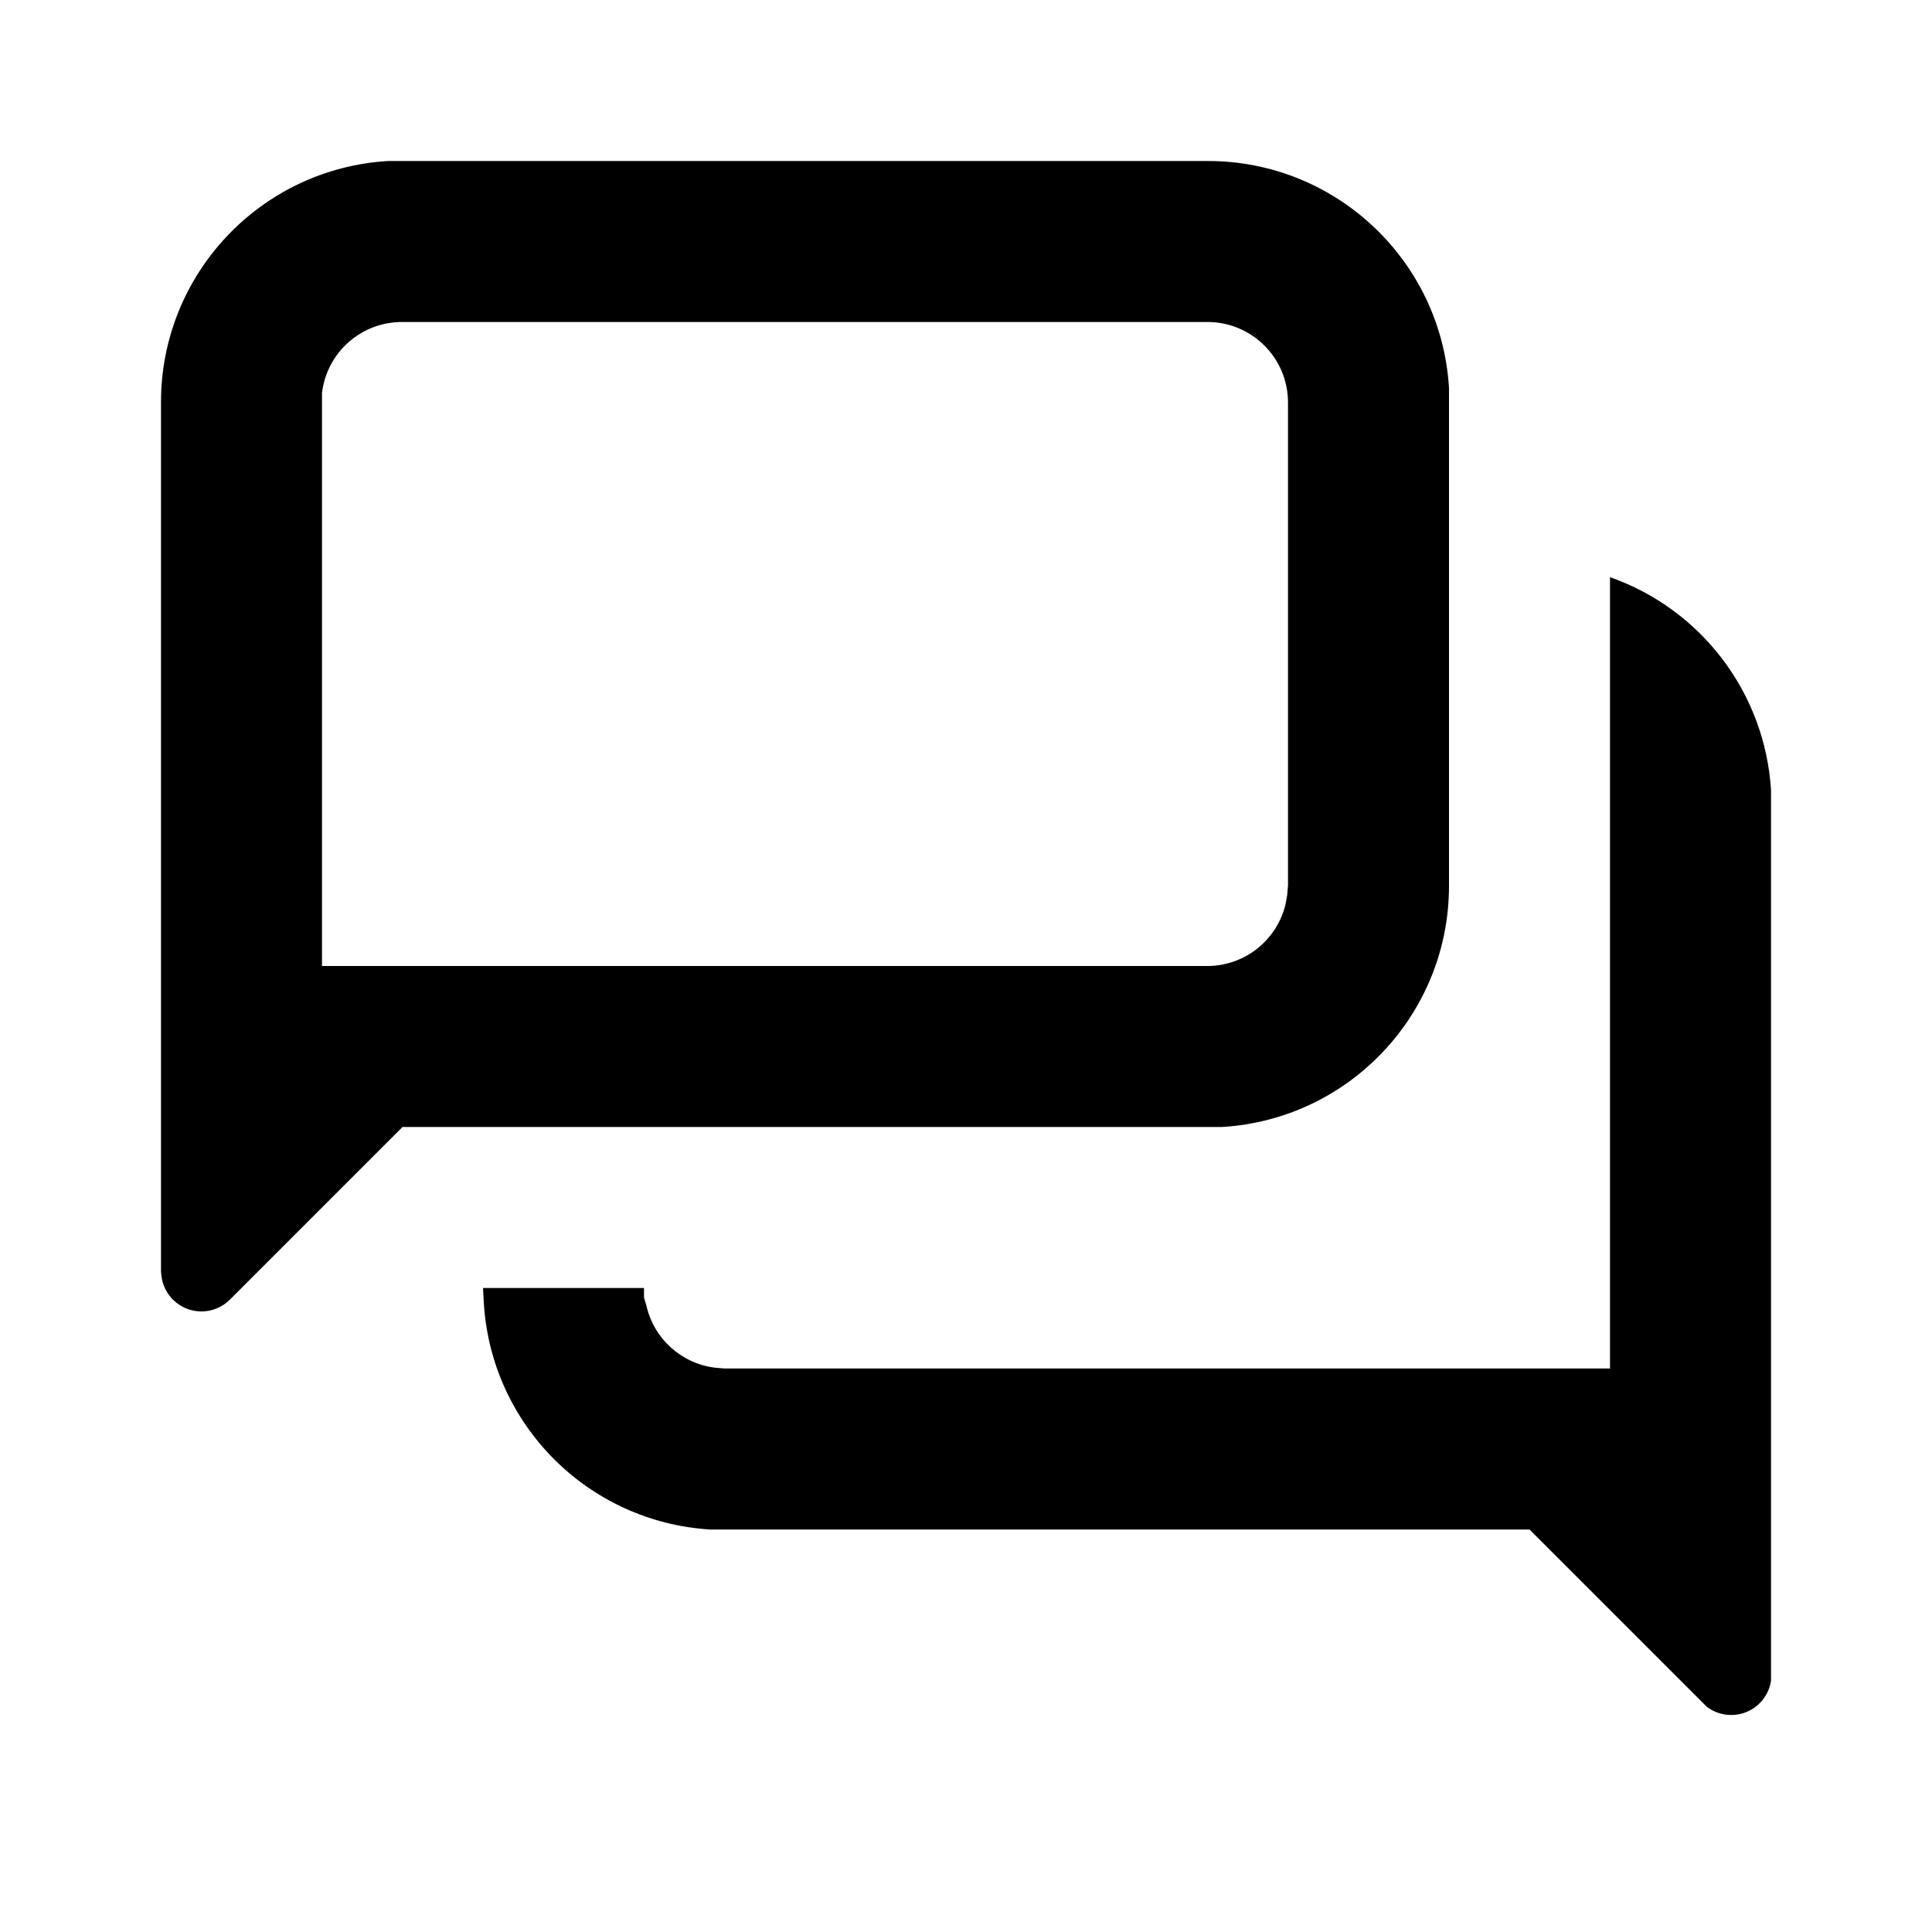
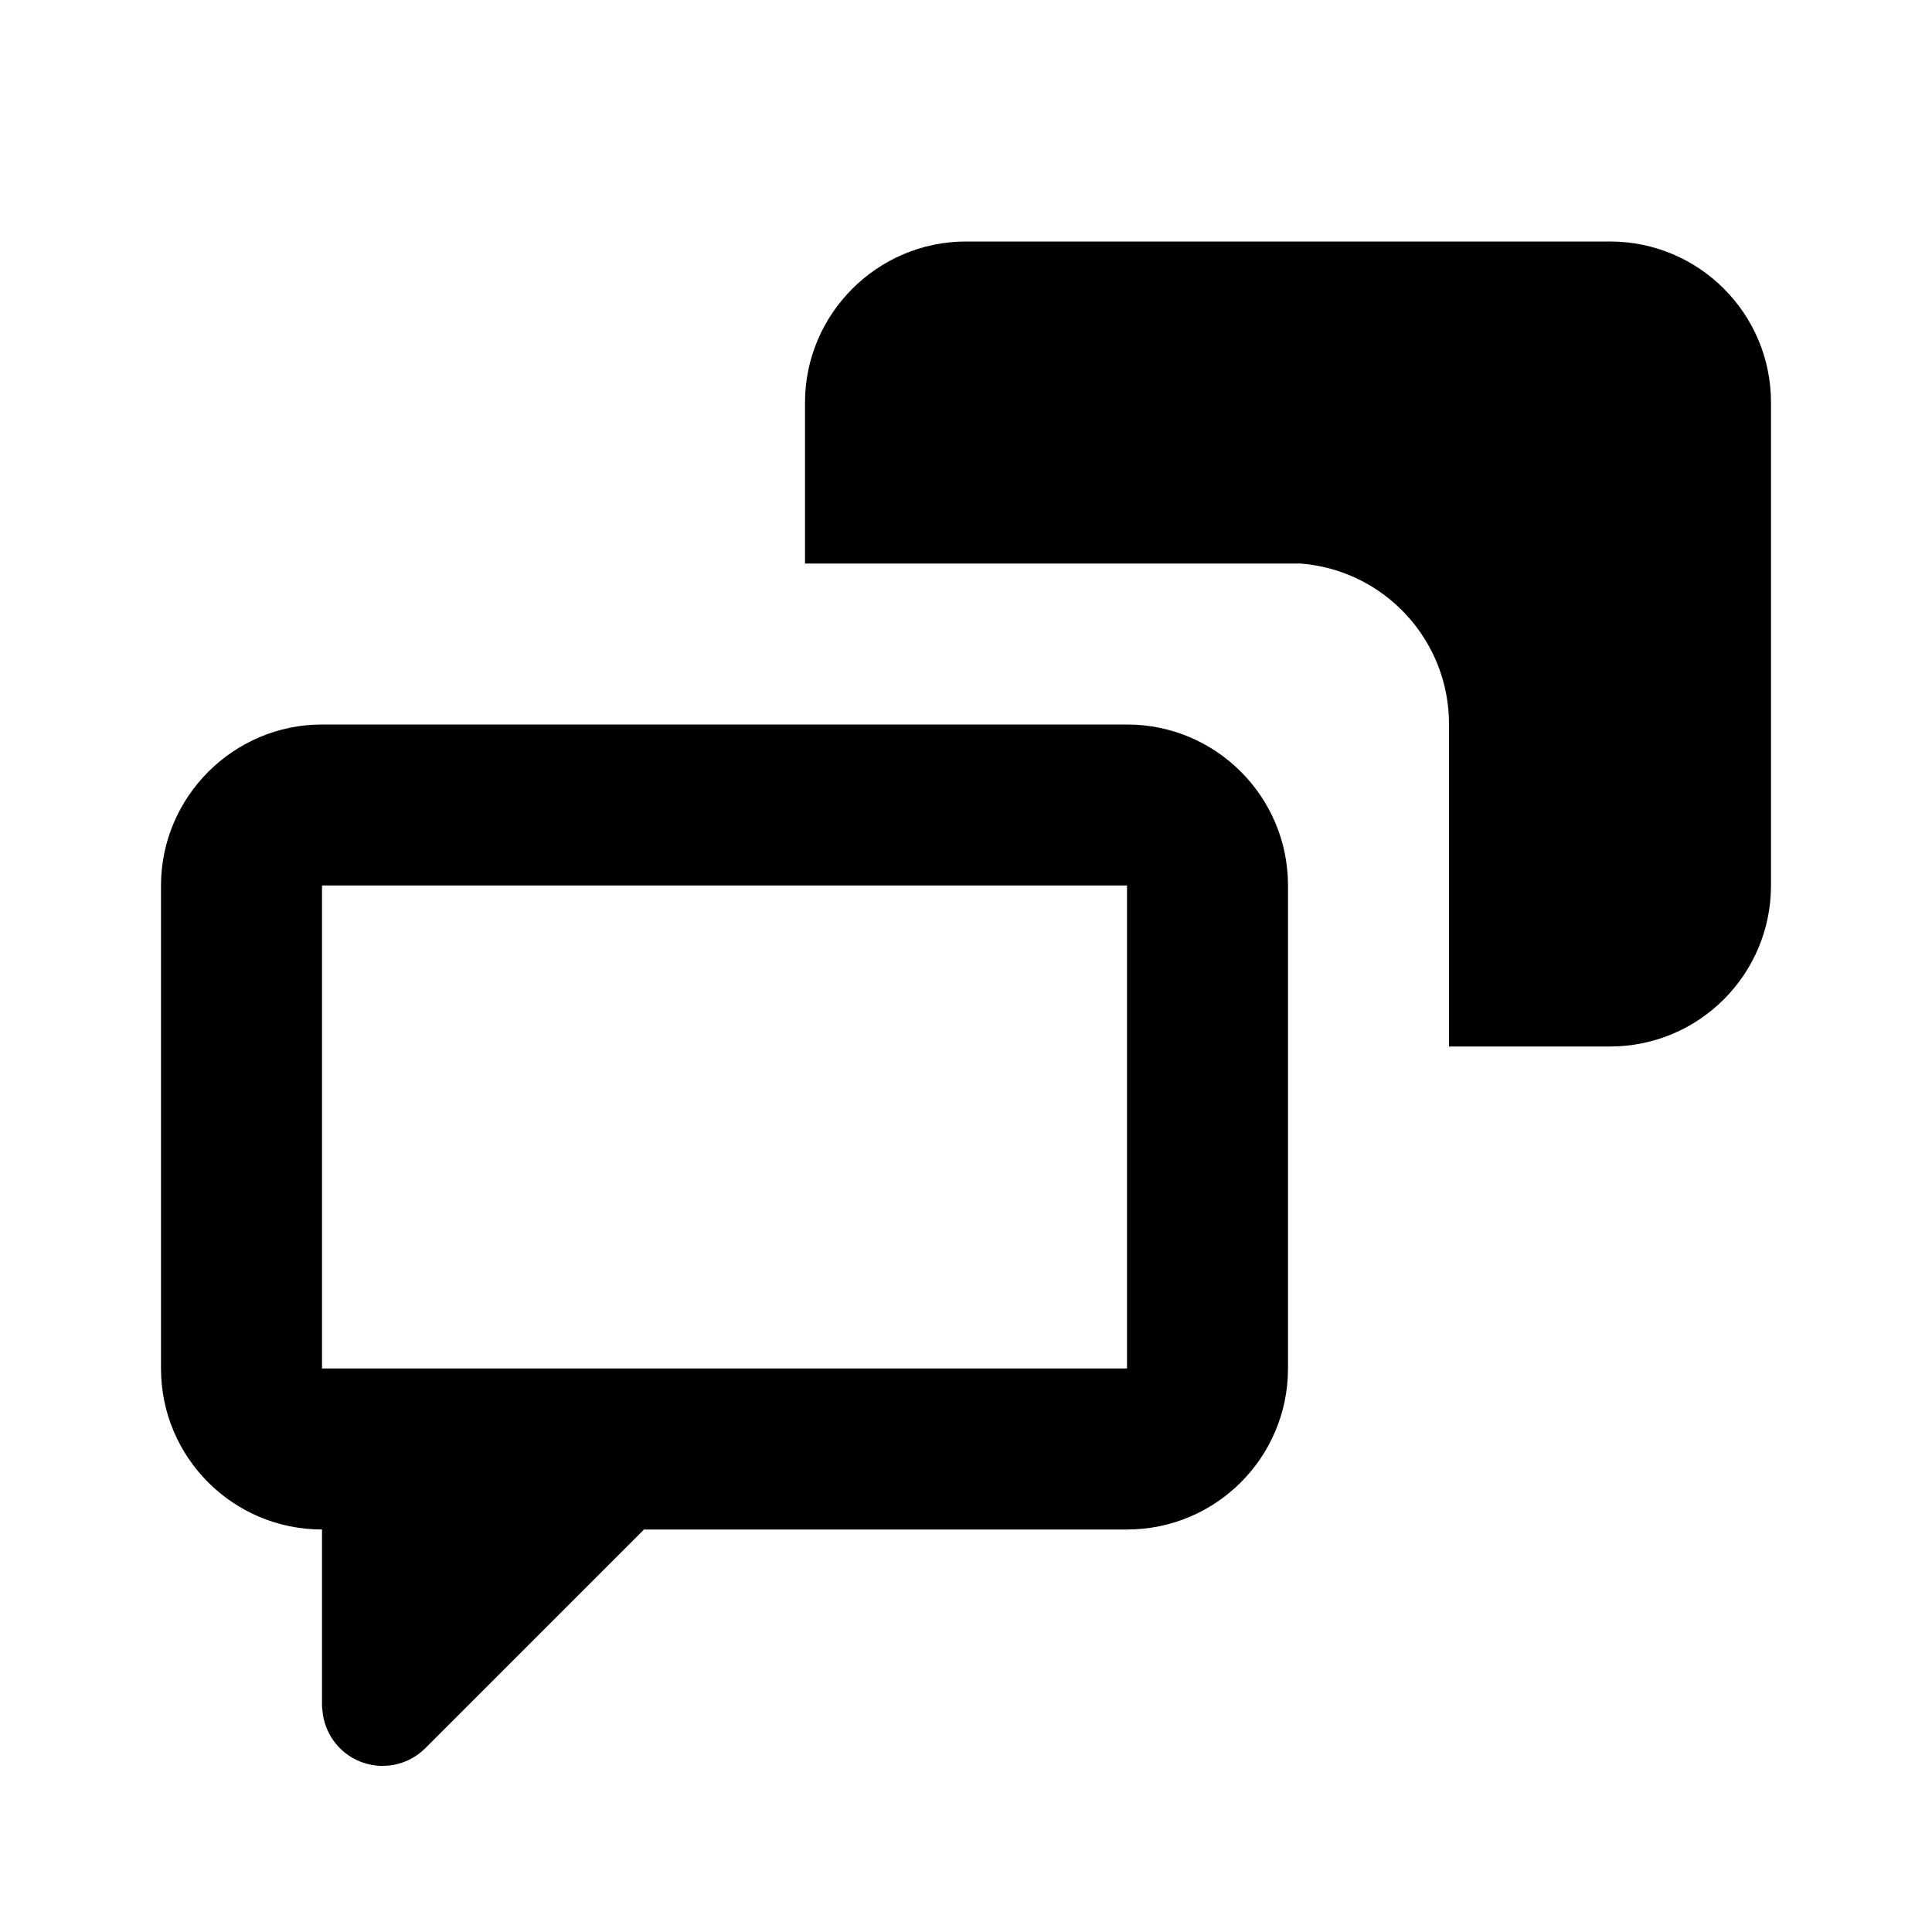
<svg viewBox="0 0 24 24">
-   <path d="M20 7.17a3 3 0 012 2.64v11.07a.5.5 0 01-.8.32l-.05-.05L19 19H8.82a3 3 0 01-2.81-2.82L6 16h2v.12l.03.1a1 1 0 00.85.77L9 17h11V7.17zM15 2a3 3 0 013 2.82V11a3 3 0 01-2.82 3H5l-2.15 2.15a.5.5 0 01-.84-.27L2 15.8V5a3 3 0 012.82-3H15zm0 2H5a1 1 0 00-1 .88V12h11a1 1 0 00.97-.77l.02-.11L16 11V5a1 1 0 00-1-1z" />
+   <path d="M14 9a2 2 0 012 2v6a2 2 0 01-2 2H8l-2.72 2.72a.75.75 0 01-1.27-.43L4 21.2V19a2 2 0 01-2-2v-6c0-1.1.9-2 2-2zm0 2H4v6h10v-6zm6-8a2 2 0 012 2v6a2 2 0 01-2 2h-2V9a2 2 0 00-1.85-2H10V5c0-1.1.9-2 2-2h8z" />
</svg>
